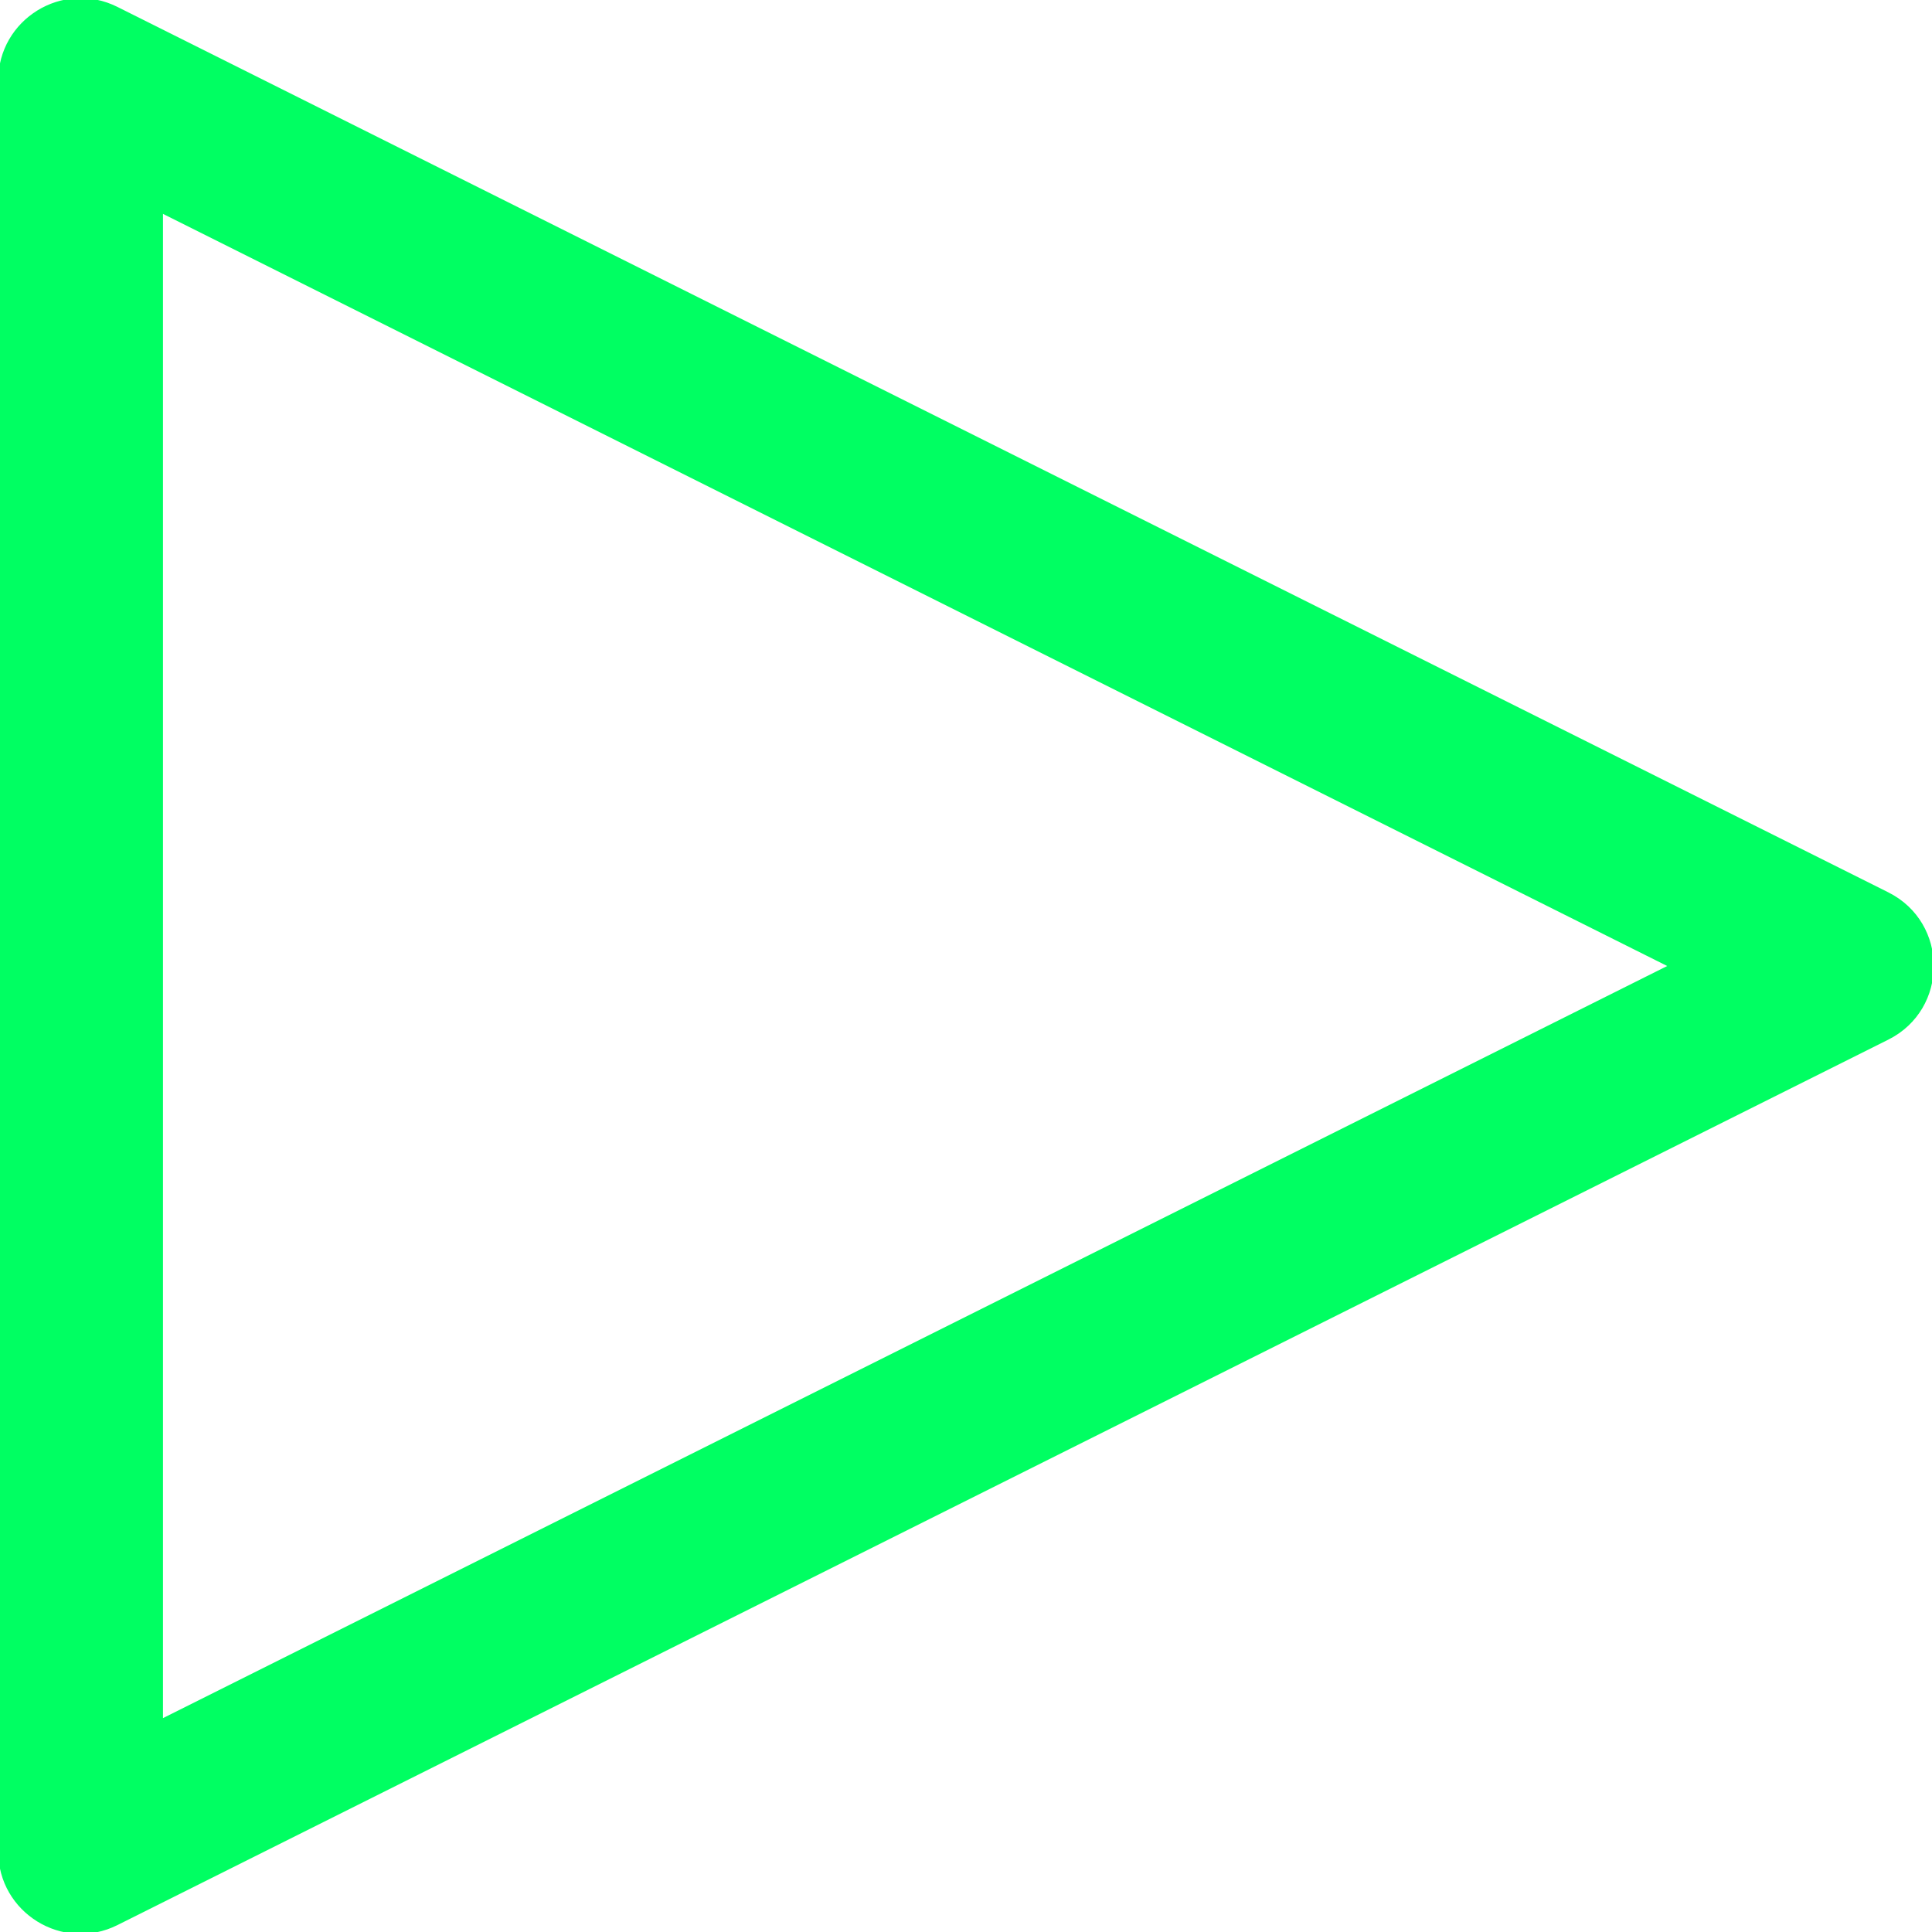
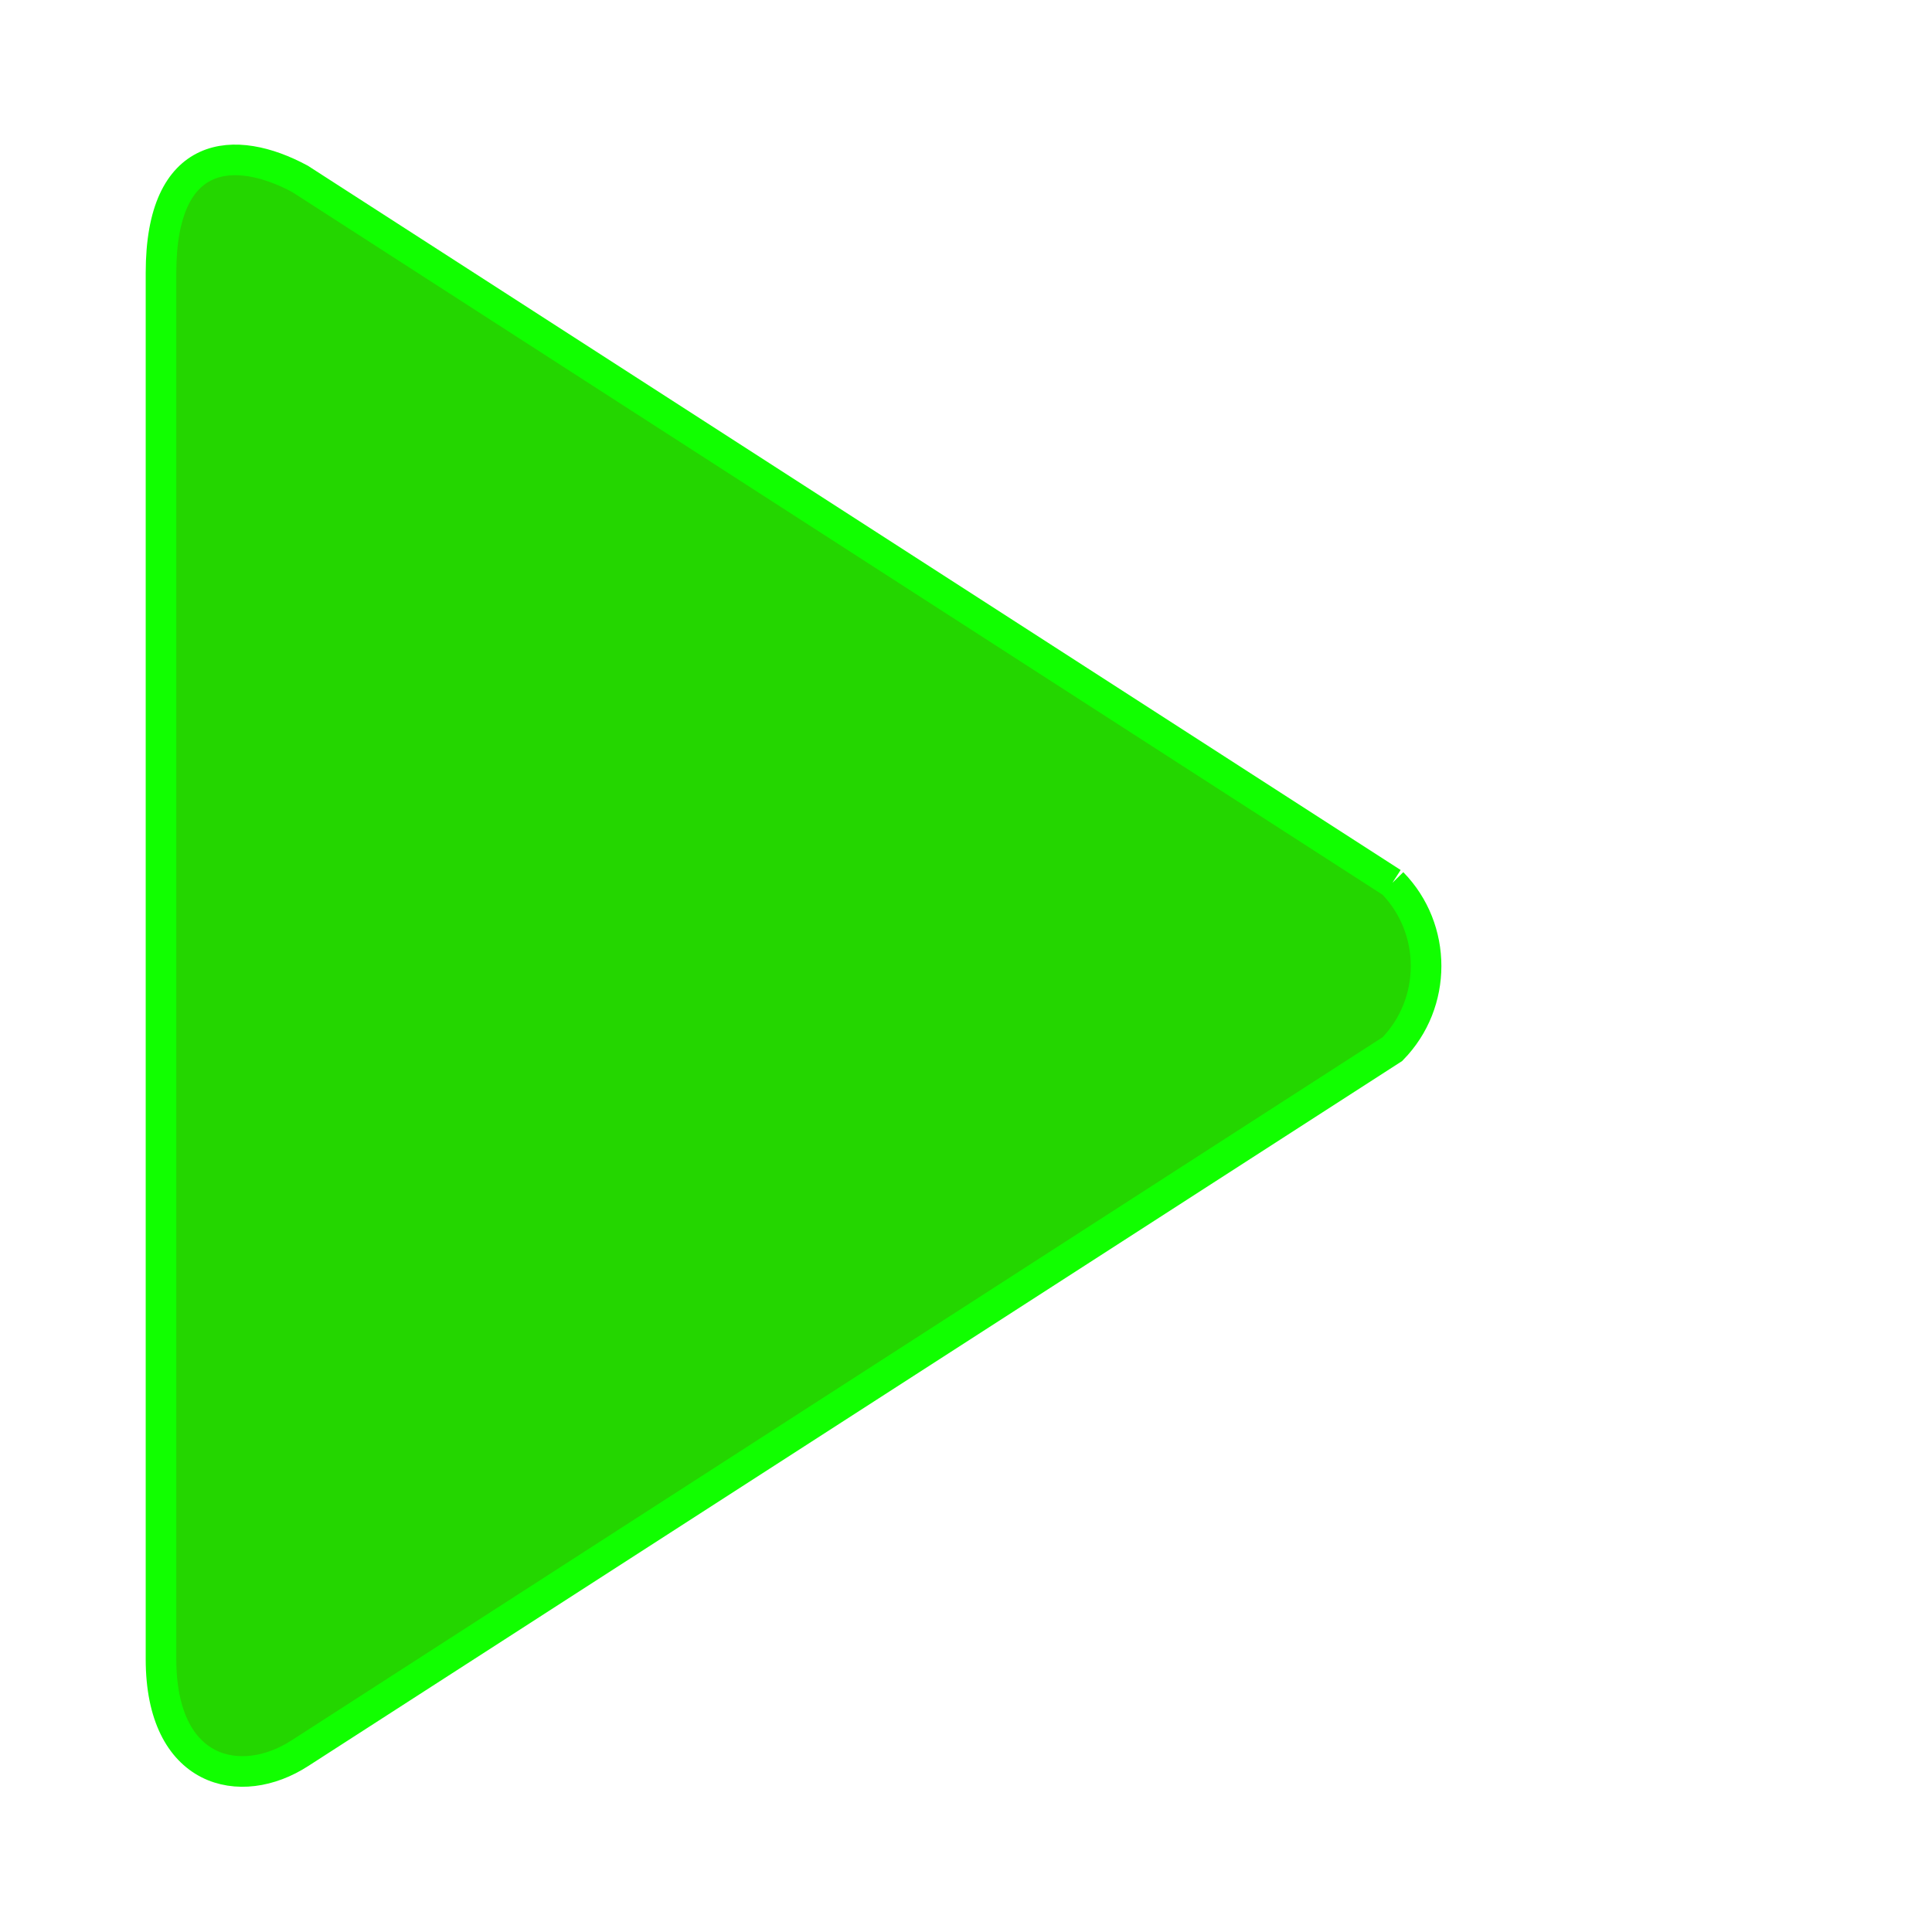
- <svg xmlns="http://www.w3.org/2000/svg" fill="#00ff62" height="800px" width="800px" version="1.1" id="Layer_1" viewBox="0 0 512.055 512.055" xml:space="preserve" stroke="#00ff62">
+ <svg xmlns="http://www.w3.org/2000/svg" width="800px" height="800px" viewBox="-2.8 -2.8 33.60 33.60" version="1.1" fill="#11ff00" stroke="#11ff00">
  <g id="SVGRepo_bgCarrier" stroke-width="0" />
-   <g id="SVGRepo_tracerCarrier" stroke-linecap="round" stroke-linejoin="round" />
+   <g id="SVGRepo_tracerCarrier" stroke-linecap="round" stroke-linejoin="round" stroke="#CCCCCC" stroke-width="5.32">
+     <defs> </defs>
+     <g id="Page-1" stroke="none" stroke-width="1" fill="none" fill-rule="evenodd">
+       <g id="Icon-Set-Filled" transform="translate(-419, -571)" fill="#24d600">
+         <path d="M440.415,583.554 L421.418,571.311 C420.291,570.704 419,570.767 419,572.946 L419,597.054 C419,599.046 420.385,599.36 421.418,598.689 L440.415,586.446 C441.197,585.647 441.197,584.353 440.415,583.554" id="play"> </path>
+       </g>
+     </g>
+   </g>
  <g id="SVGRepo_iconCarrier">
-     <g>
-       <g>
-         <path d="M500.235,236.946L30.901,2.28C16.717-4.813,0.028,5.502,0.028,21.361v469.333c0,15.859,16.689,26.173,30.874,19.081 l469.333-234.667C515.958,267.247,515.958,244.808,500.235,236.946z M42.694,456.176V55.879l400.297,200.149L42.694,456.176z" />
+     <defs> </defs>
+     <g id="Page-1" stroke-width="0.532" fill="none" fill-rule="evenodd">
+       <g id="Icon-Set-Filled" transform="translate(-419, -571)" fill="#24d600">
+         <path d="M440.415,583.554 L421.418,571.311 C420.291,570.704 419,570.767 419,572.946 L419,597.054 C419,599.046 420.385,599.36 421.418,598.689 L440.415,586.446 C441.197,585.647 441.197,584.353 440.415,583.554" id="play"> </path>
      </g>
    </g>
  </g>
</svg>
